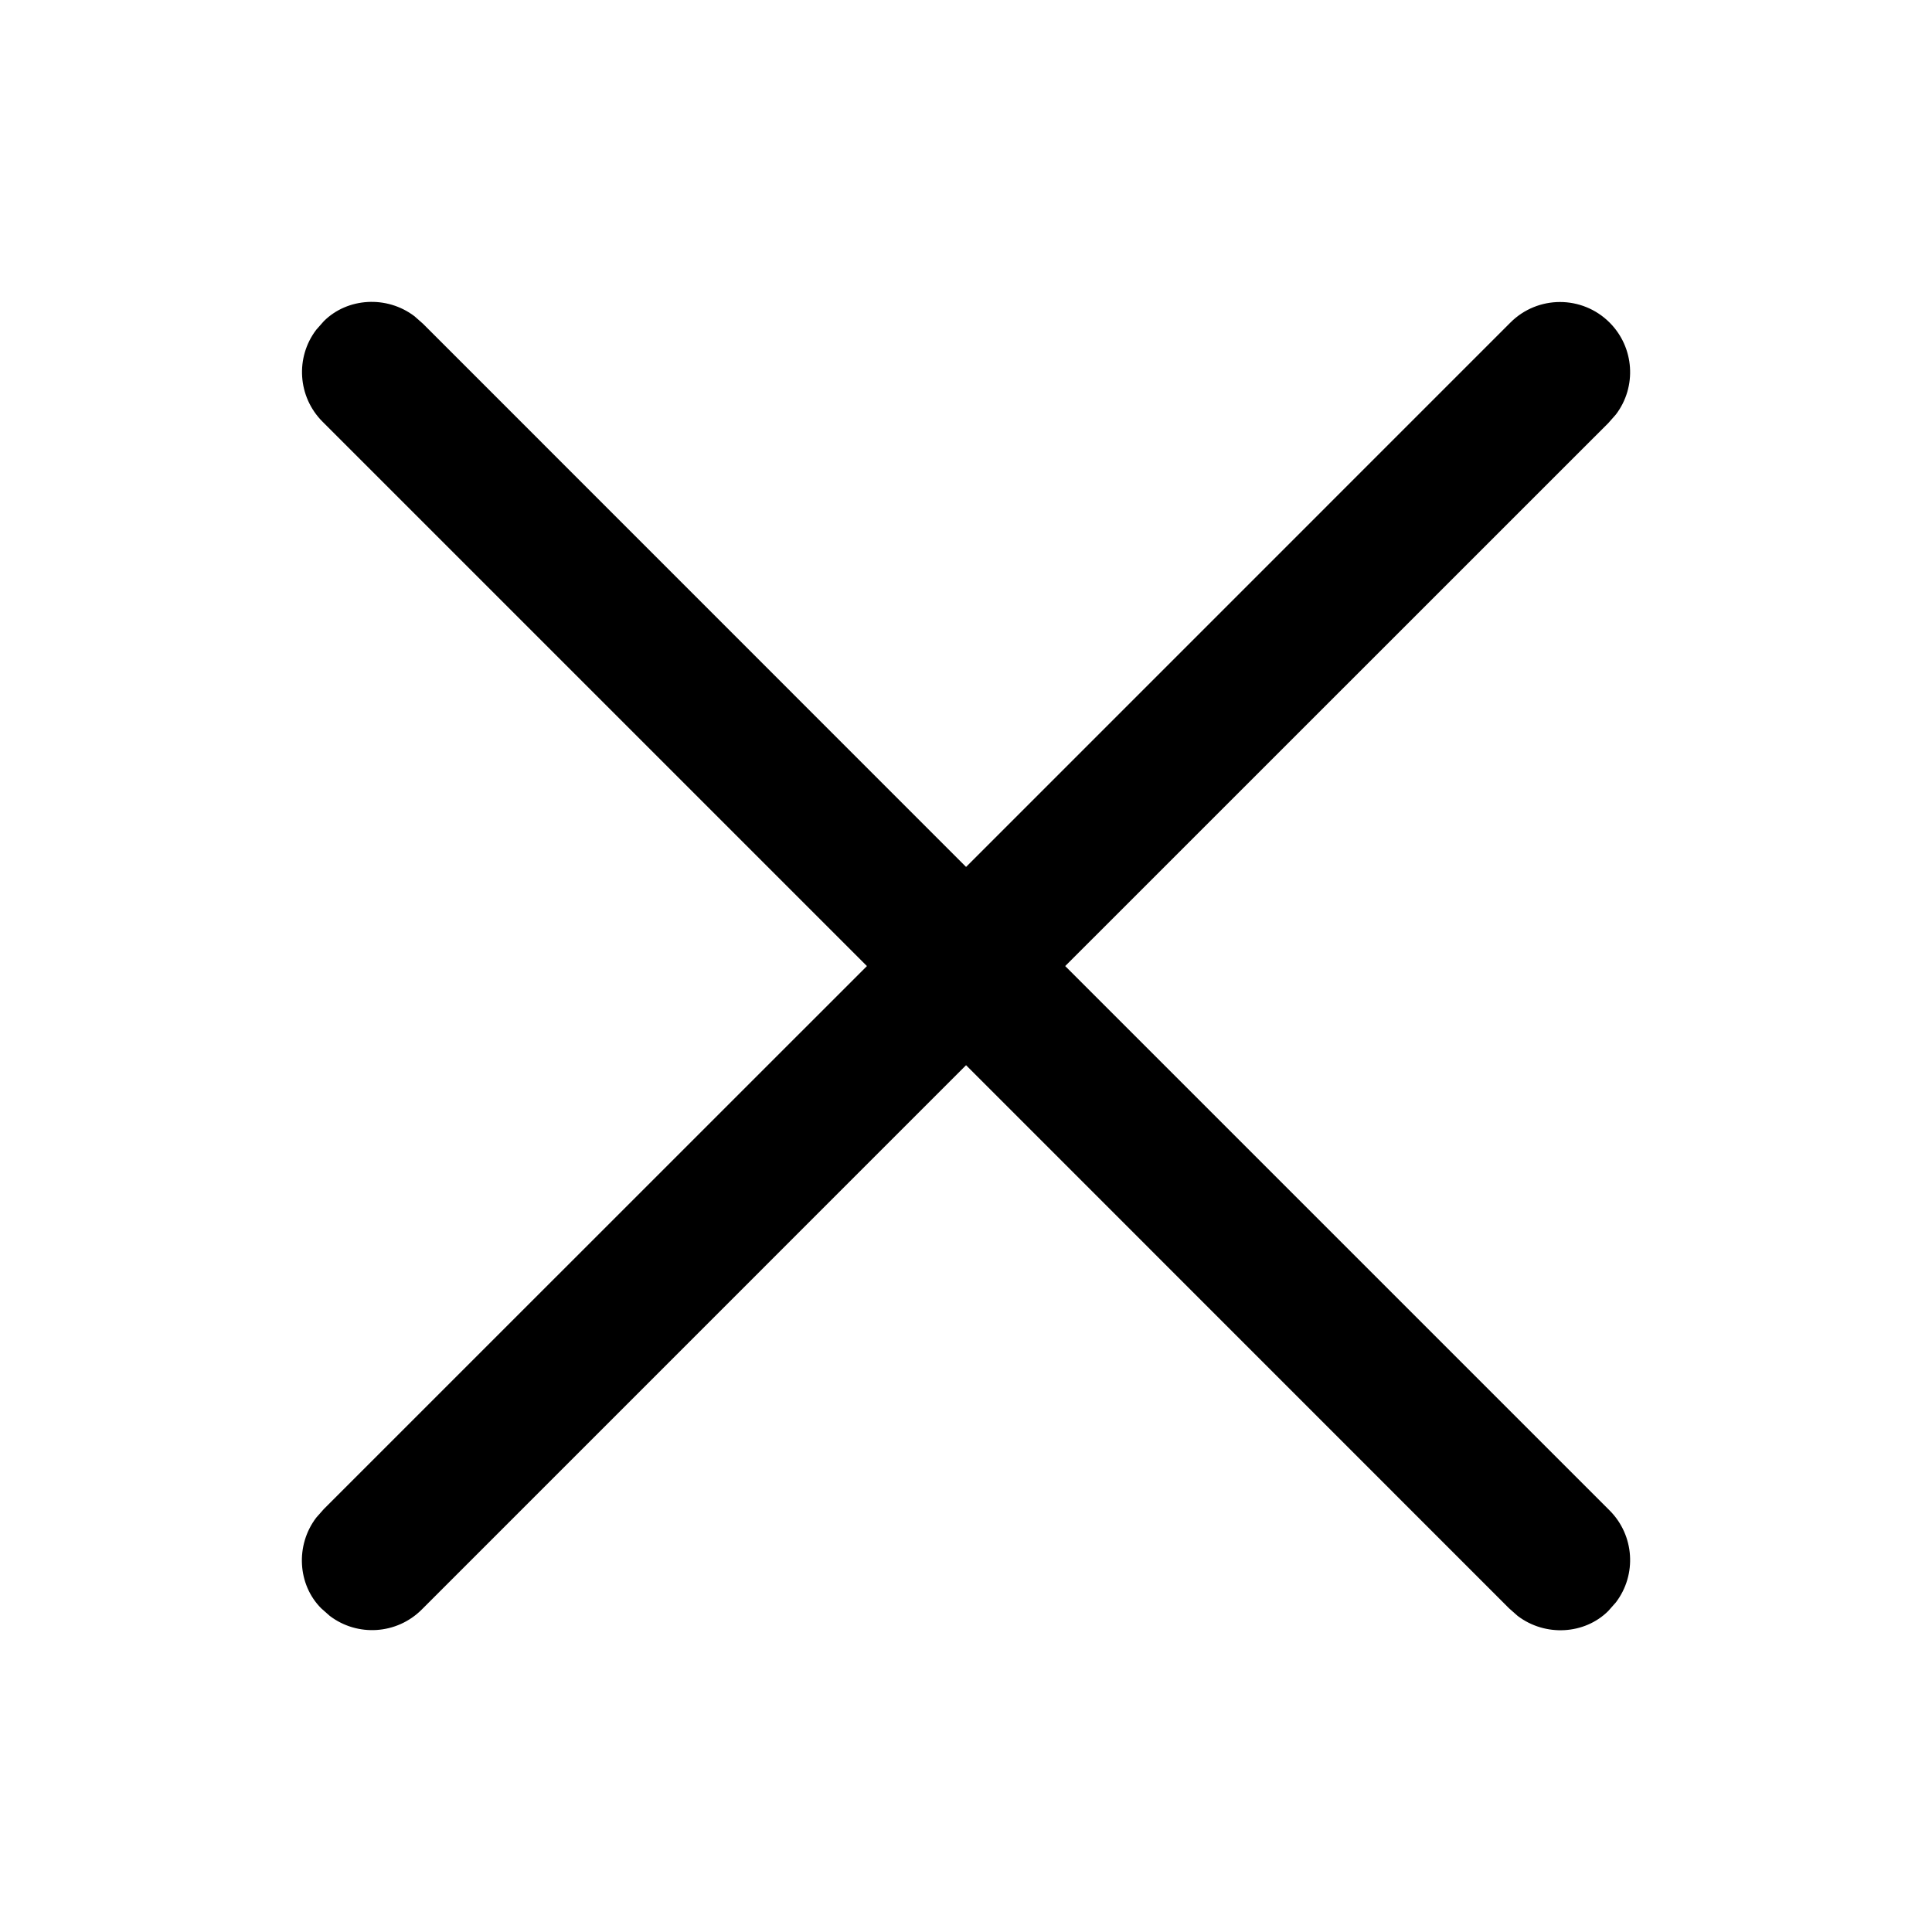
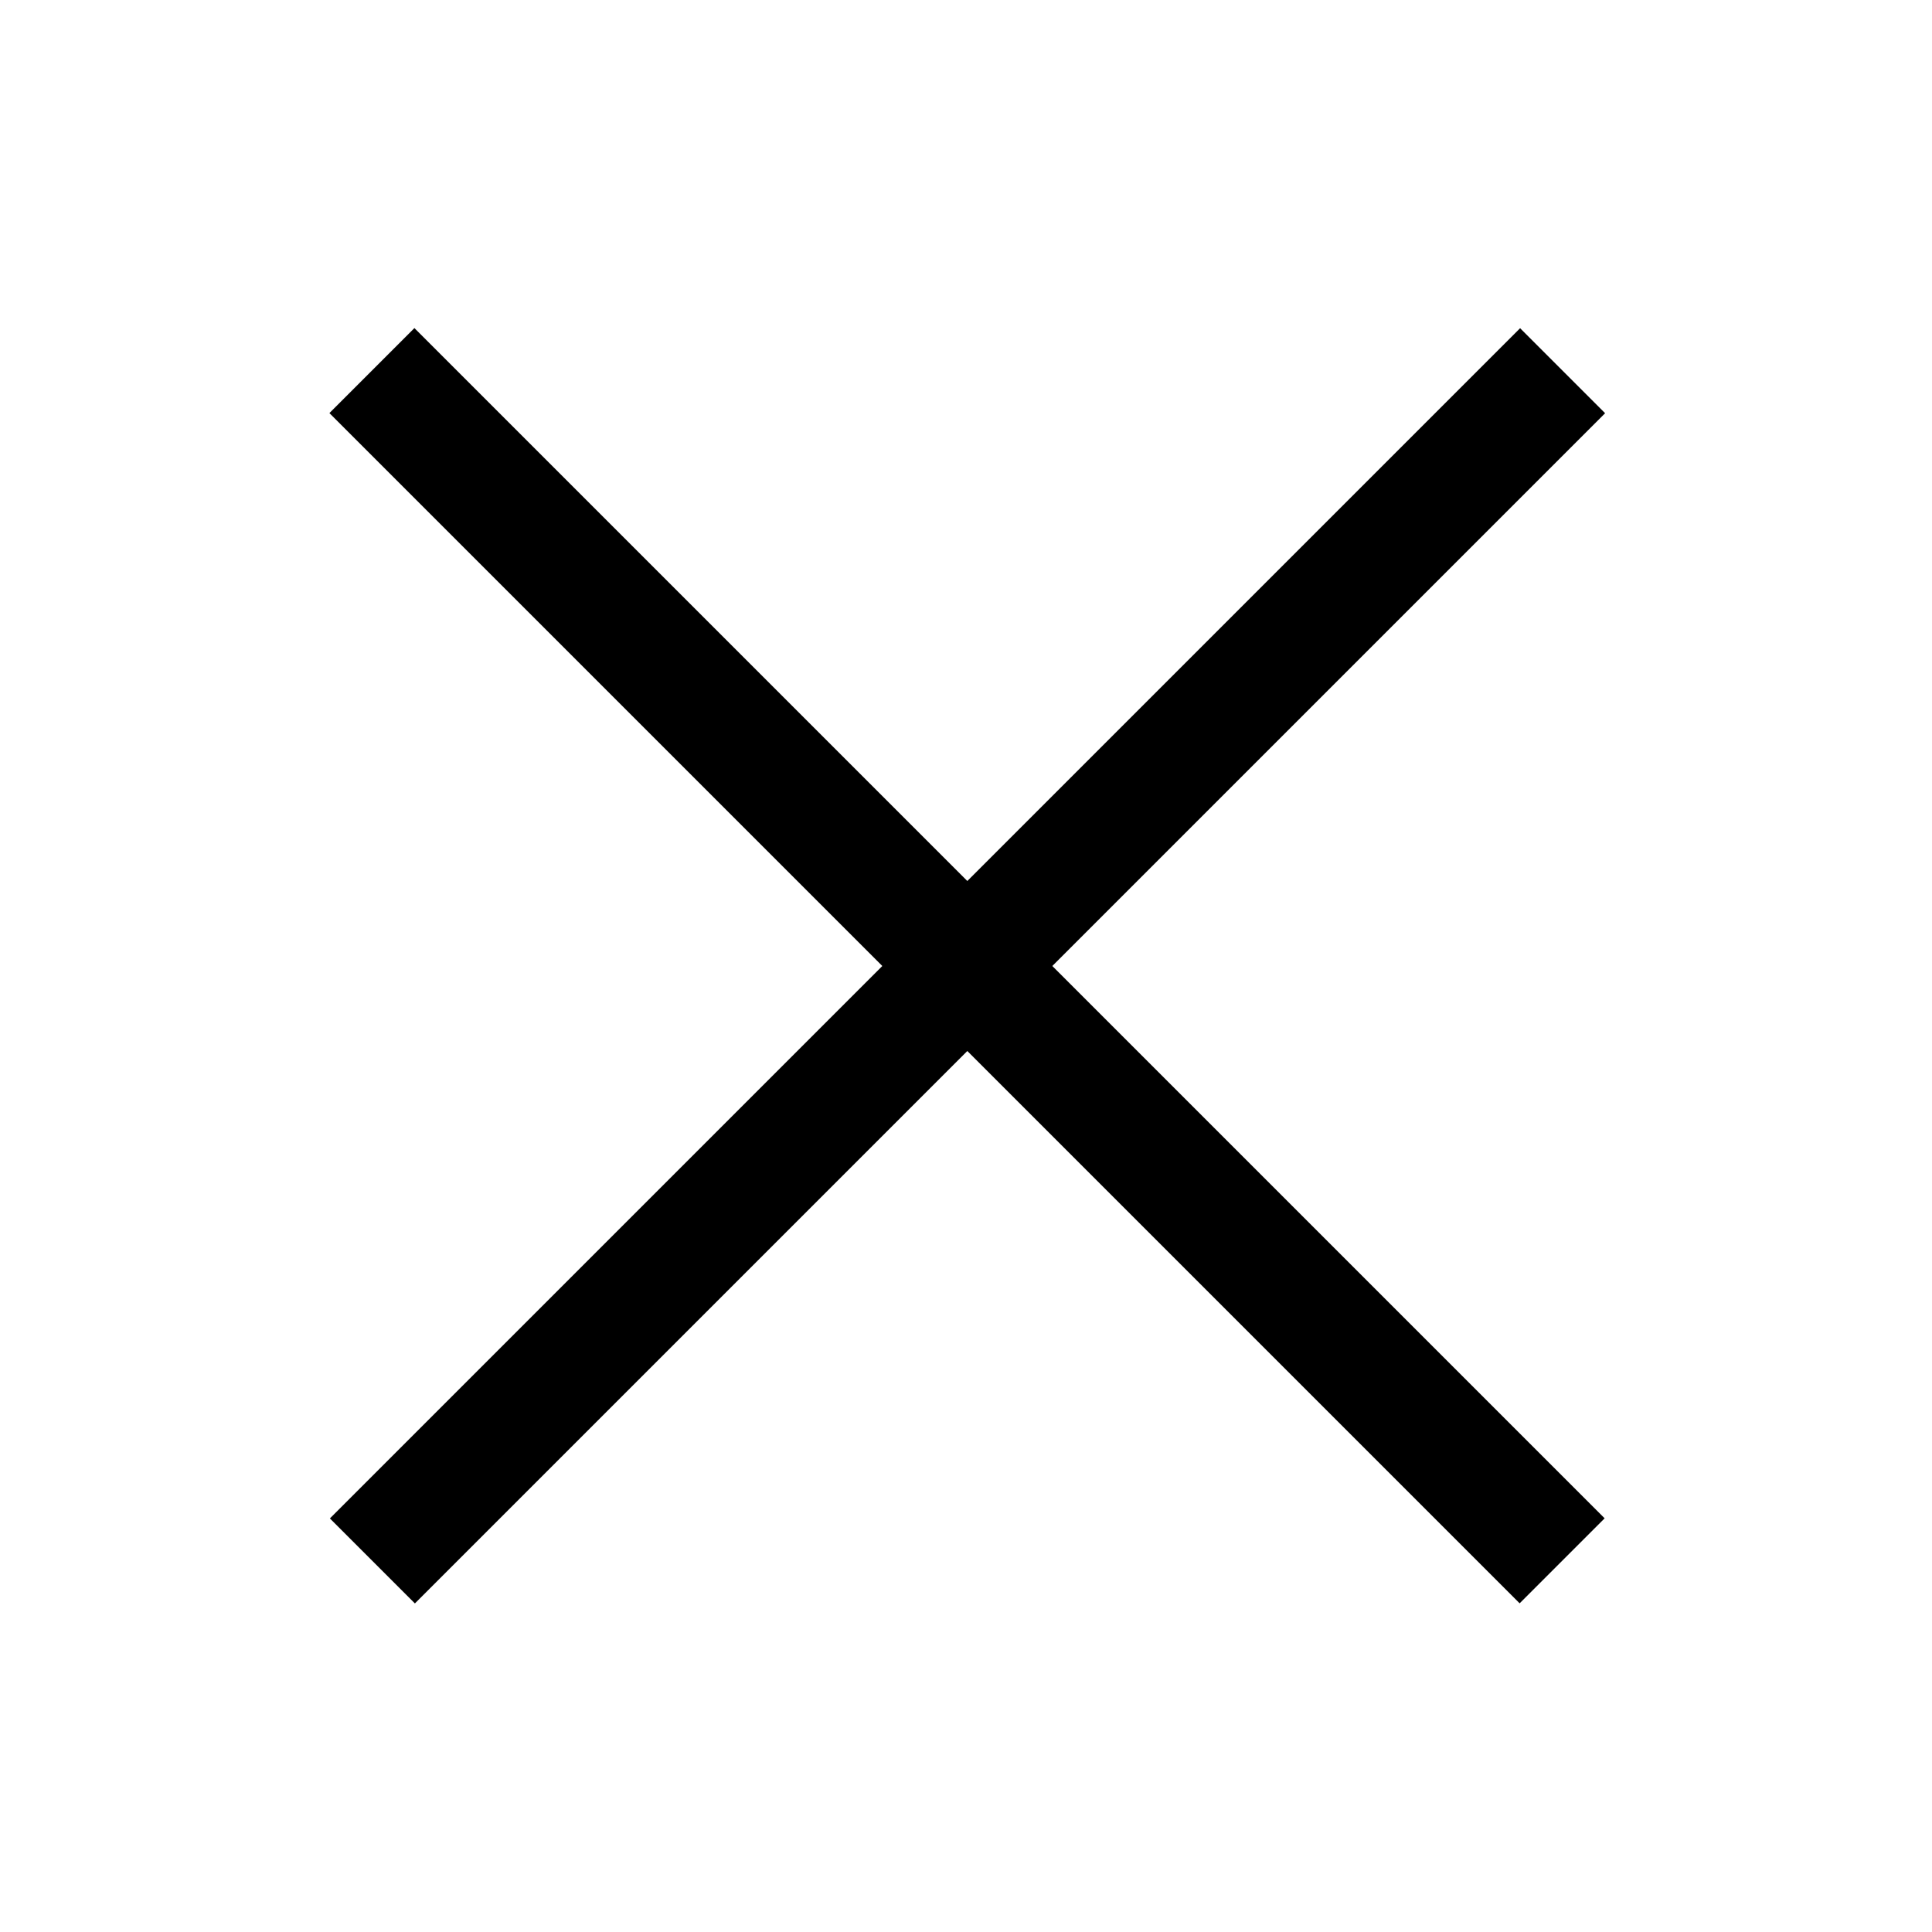
- <svg xmlns="http://www.w3.org/2000/svg" viewBox="0 0 1024 1024">
-   <path fill="currentColor" fill-rule="evenodd" d="M224.266 171.66l287.77 287.83 288.52-288.532c14.513-14.513 38.043-14.513 52.557 0 13.183 13.184 14.512 34.056 3.339 48.738l-4.041 4.57-287.83 287.77 288.532 288.52c13.183 13.183 14.512 34.055 3.339 48.737l-4.041 4.57c-12.482 12.433-33.354 13.762-48.036 2.589l-4.57-4.041-287.77-287.83-288.52 288.532c-13.183 13.183-34.055 14.512-48.737 3.339l-4.57-4.041c-12.433-12.482-13.763-33.354-2.589-48.036l4.041-4.57 287.83-287.77-288.532-288.52c-13.183-13.183-14.513-34.055-3.339-48.737l4.041-4.57c12.482-12.433 33.354-13.763 48.036-2.589l4.57 4.041z" />
+ <svg xmlns="http://www.w3.org/2000/svg" viewBox="0 0 1024 1024" width="30" fill="currentColor">
+   <path d="M174.851 804.799l630.84-630.84 45.051 45.05-630.84 630.84z" />
+   <path d="M805.436 849.786l-630.84-630.84 45.051-45.05 630.84 630.84z" />
</svg>
